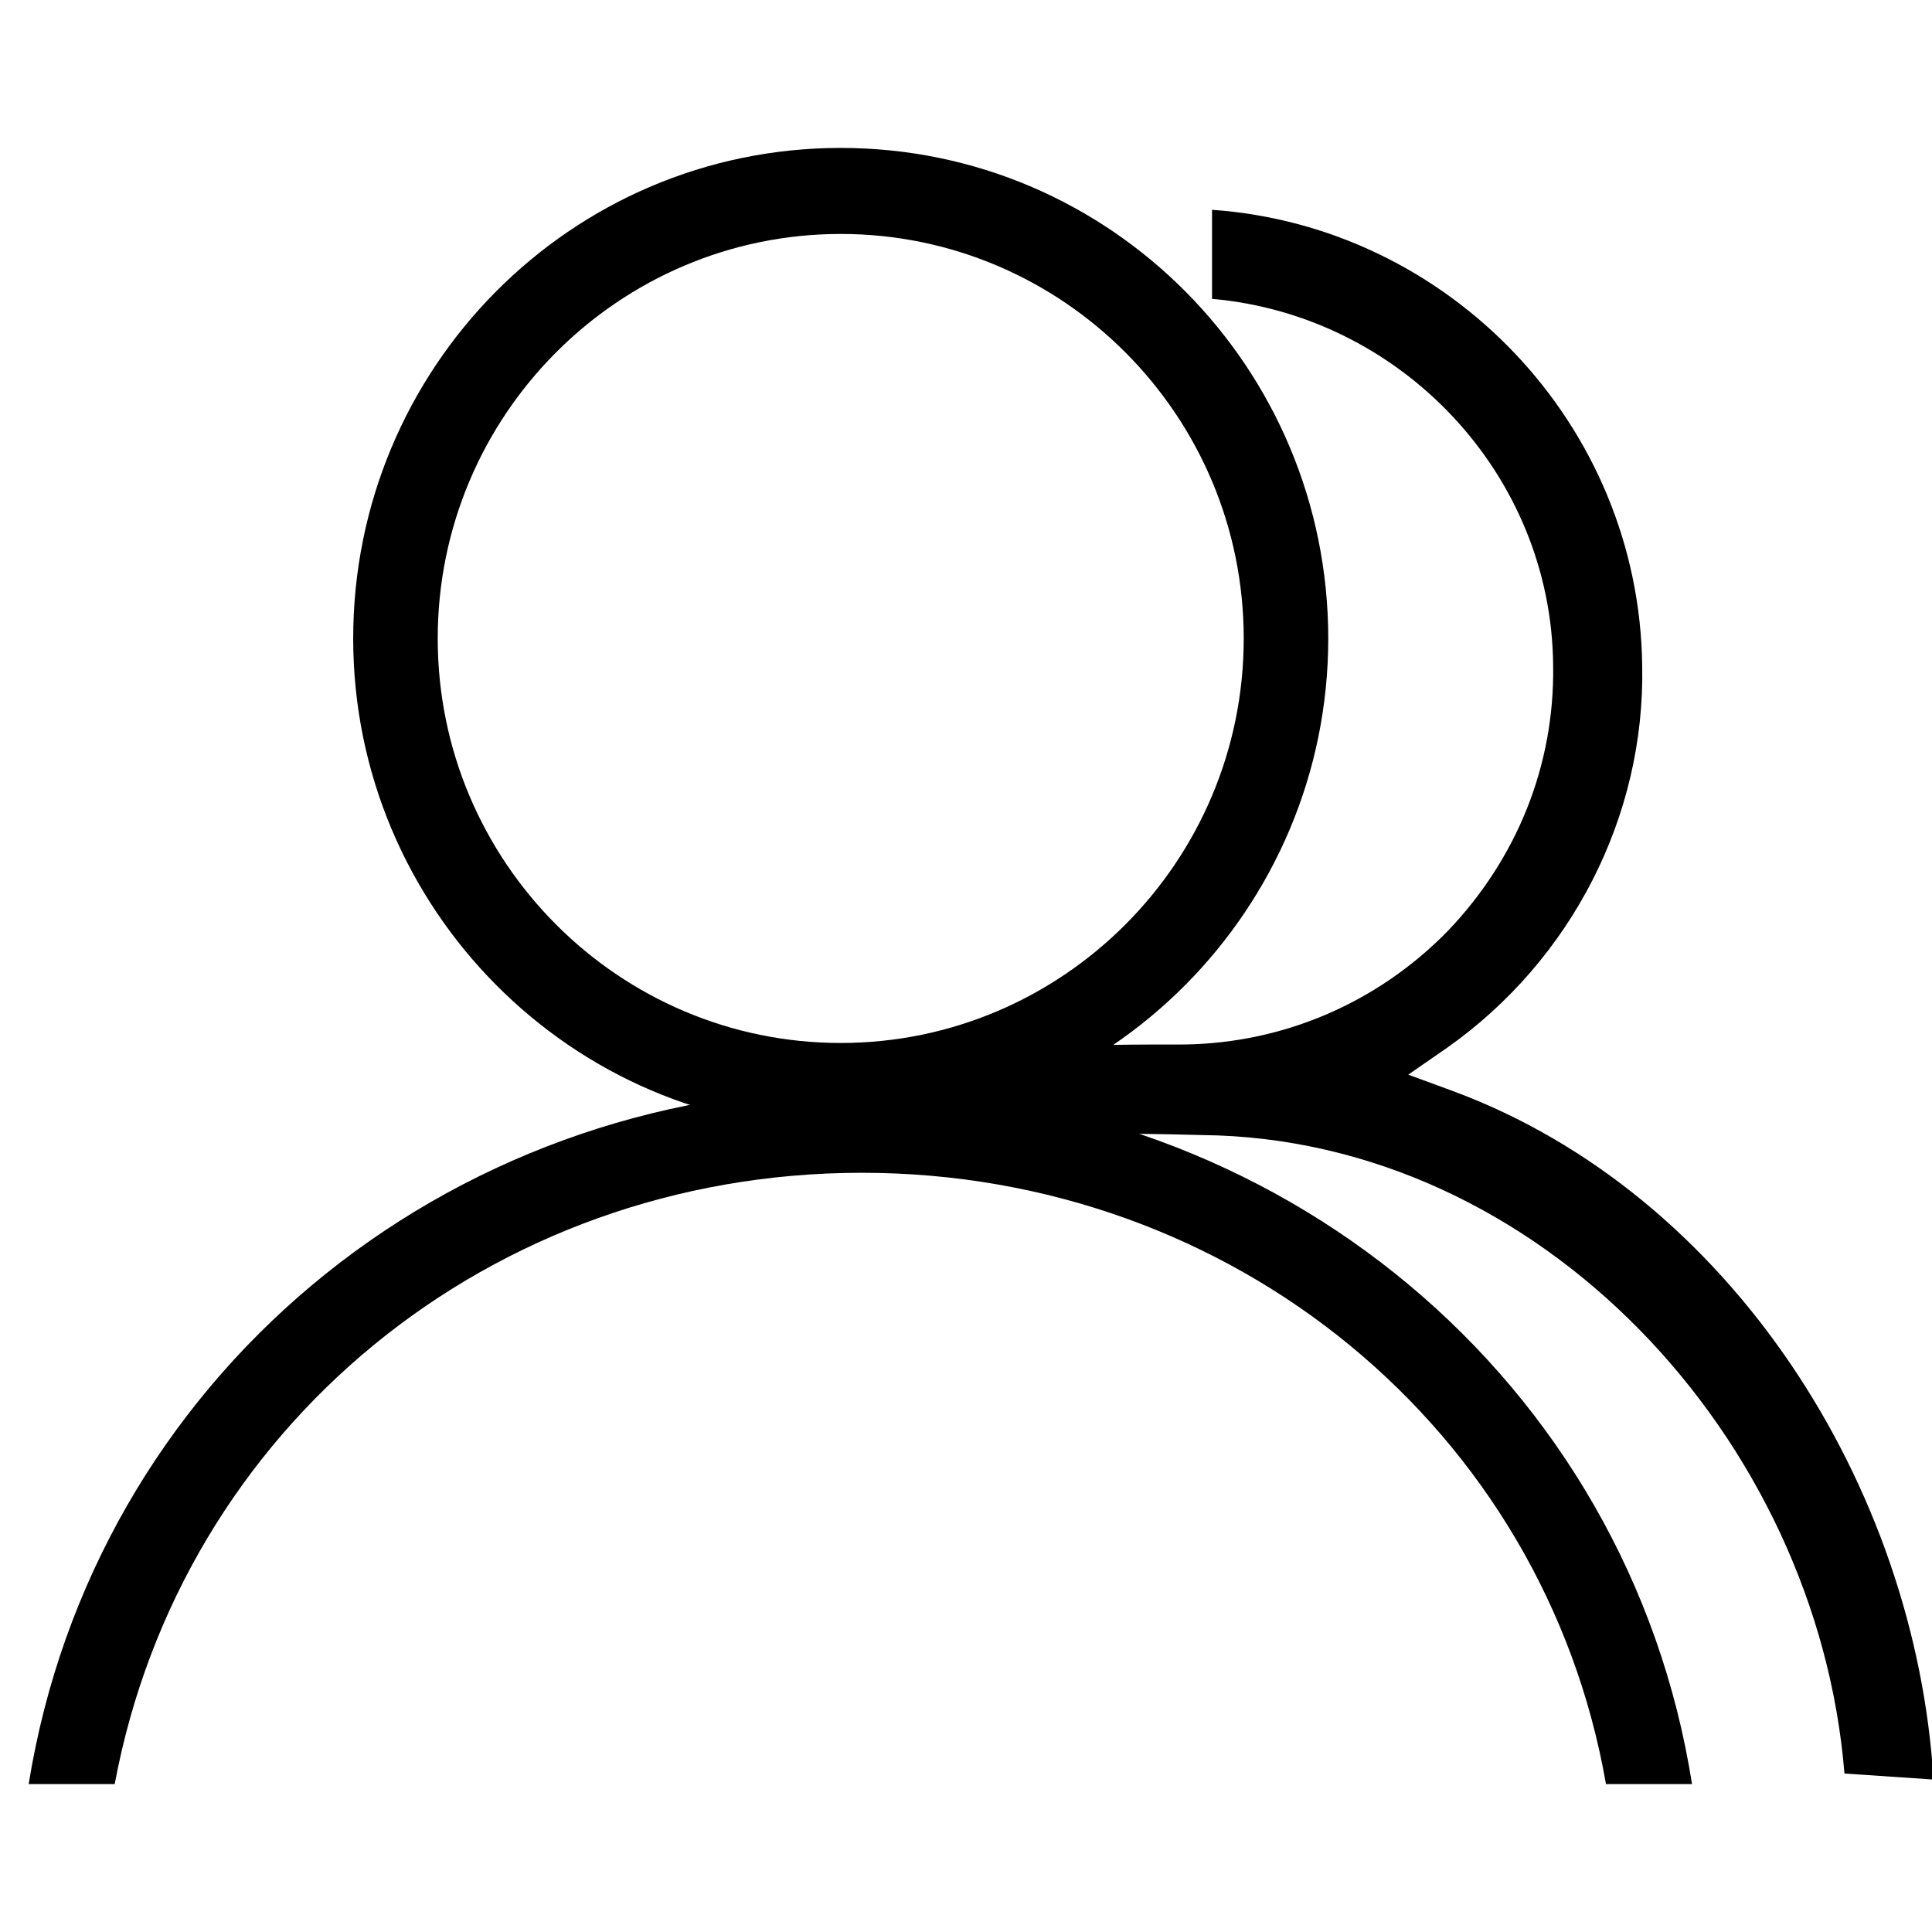
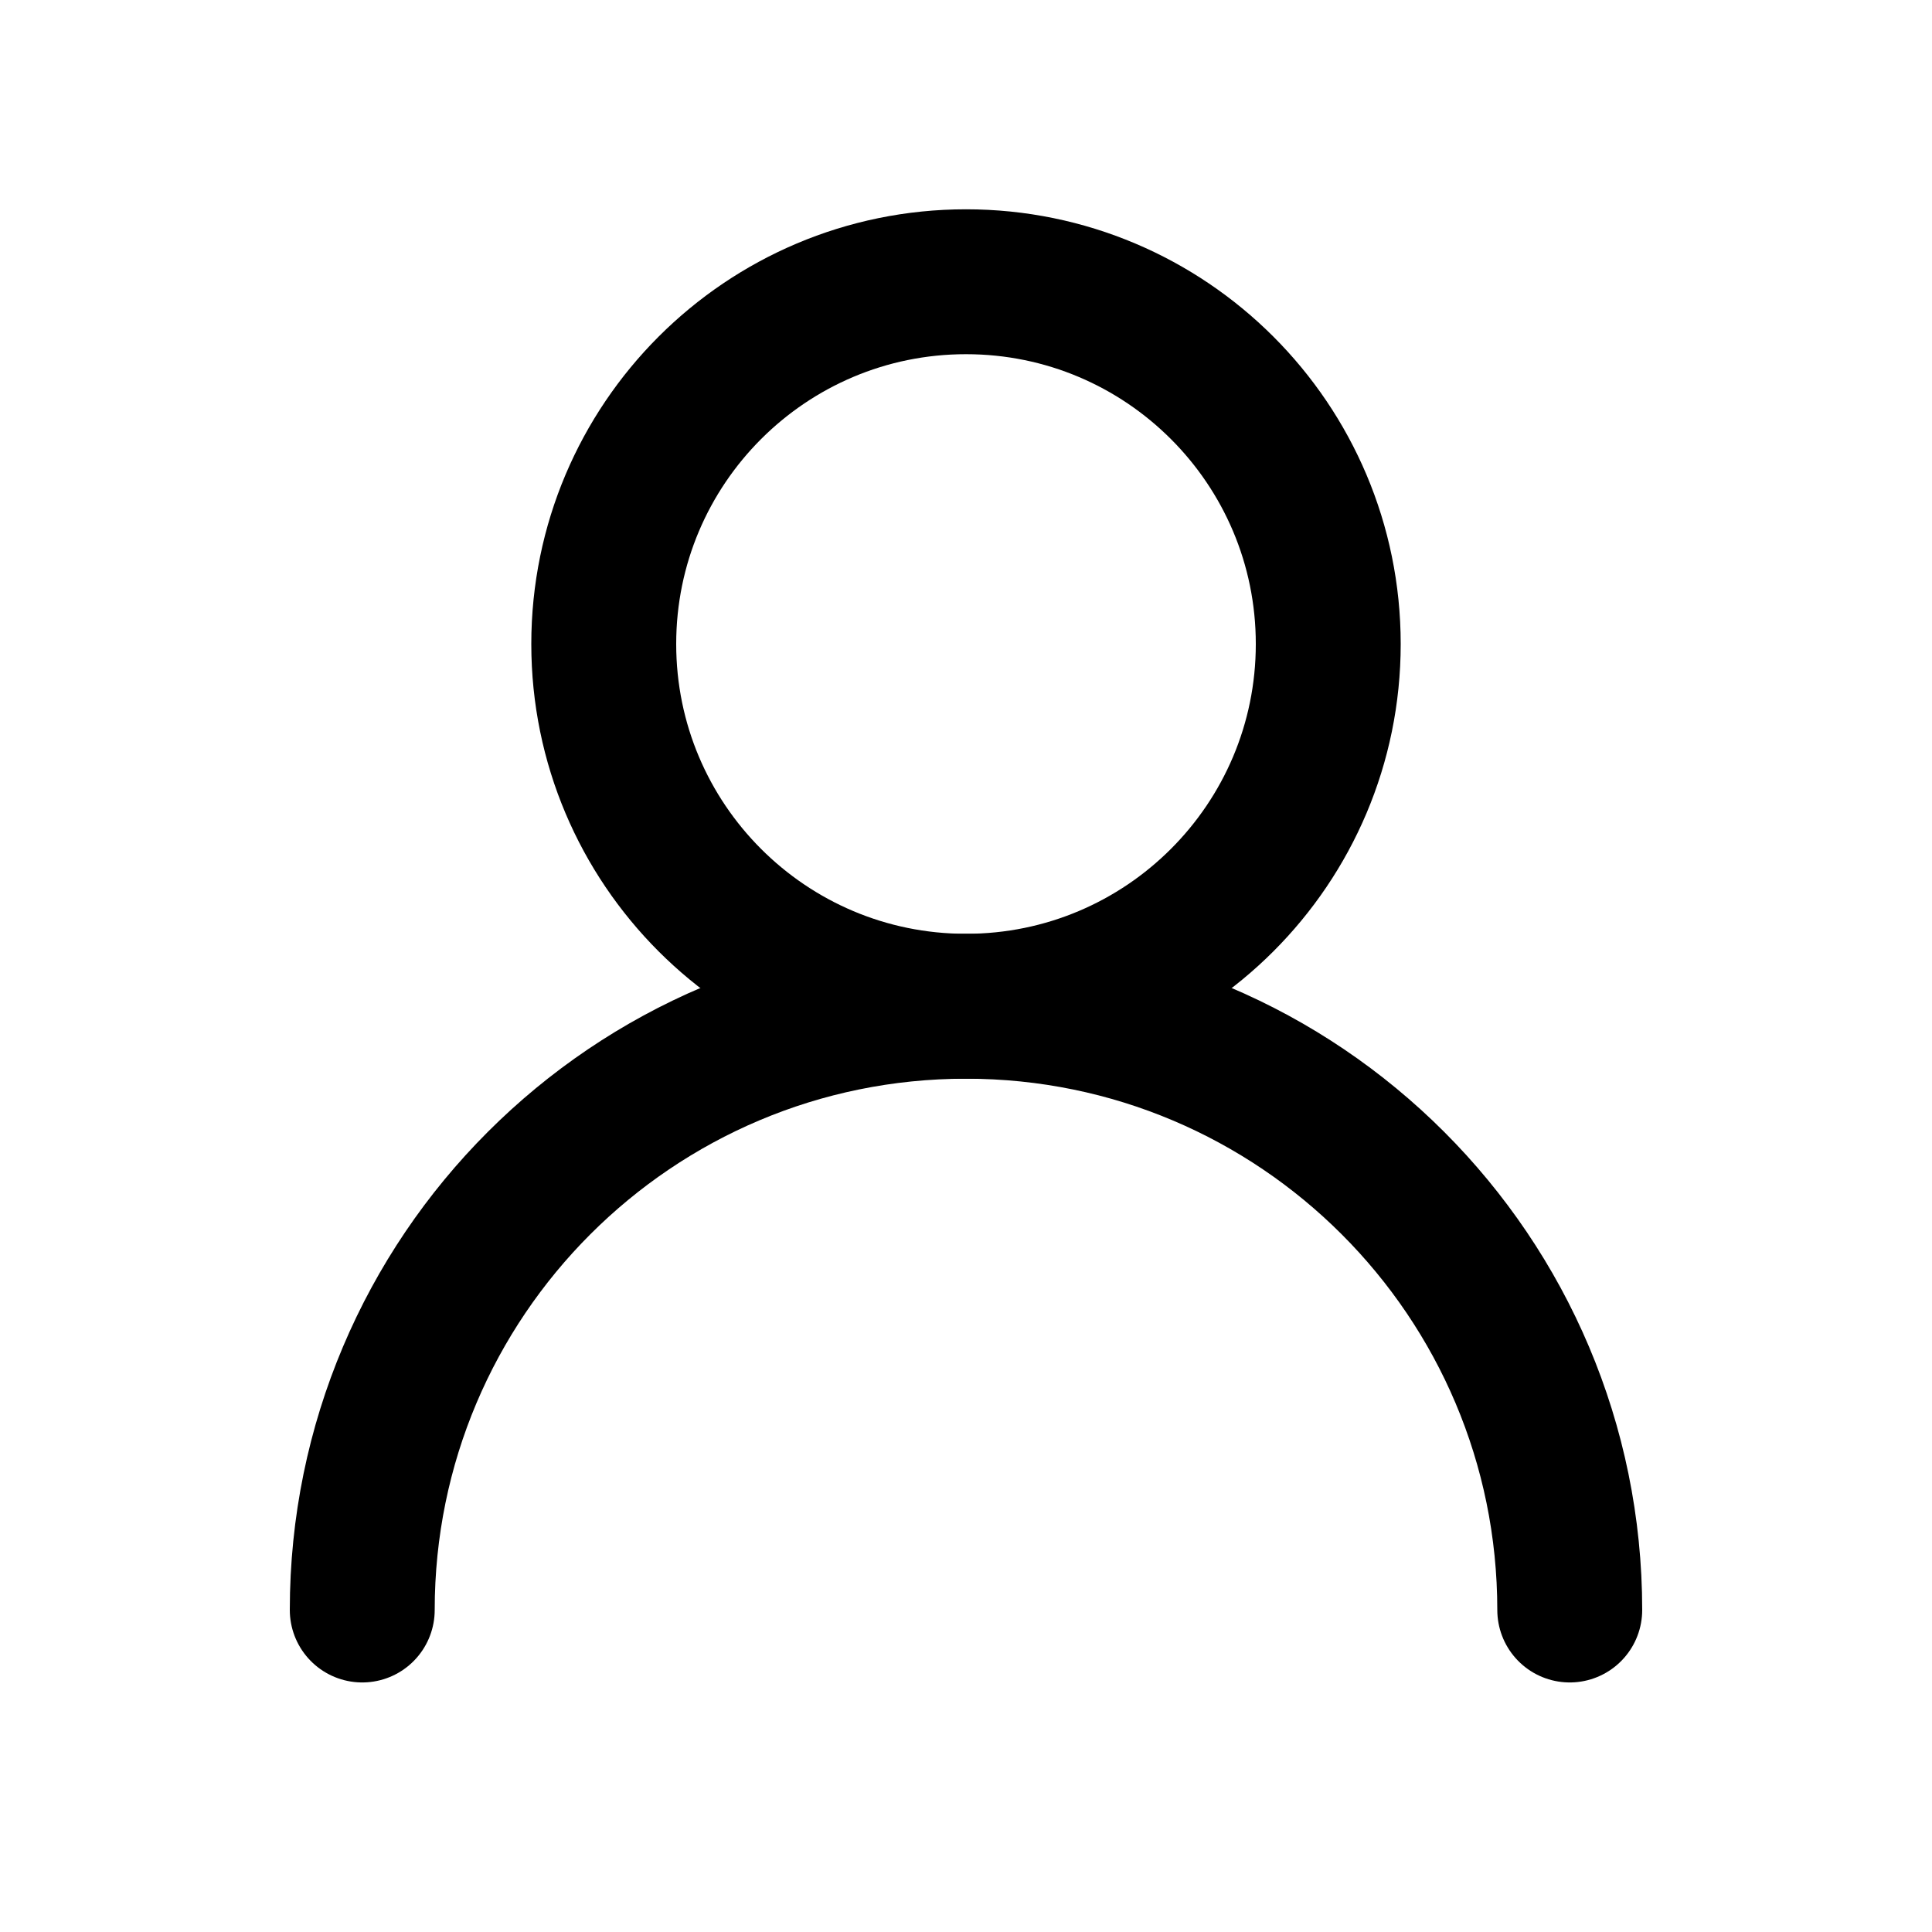
- <svg xmlns="http://www.w3.org/2000/svg" width="800px" height="800px" viewBox="0 0 1024 1024" fill="#000000" class="icon" version="1.1">
-   <path d="M962.4 1012.8s0 0.8 0 0h25.6-25.6zM704 338.4C704 195.2 588.8 78.4 445.6 78.4S187.2 195.2 187.2 338.4s116 260 258.4 260S704 481.6 704 338.4z m-472 0c0-118.4 96-214.4 213.6-214.4s213.6 96 213.6 214.4-96 214.4-213.6 214.4S232 456.8 232 338.4z" fill="" />
-   <path d="M456.8 621.6c196.8 0 361.6 136 394.4 324h45.6C863.2 732 677.6 576.8 456 576.8c-221.6 0-406.4 155.2-440.8 368.8h45.6C96 756.8 260 621.6 456.8 621.6z" fill="" />
-   <path d="M770.4 578.4l-24-8.8 20.8-14.4c65.6-46.4 104.8-122.4 103.2-202.4-1.6-128-102.4-232.8-228-241.6v47.2c100 8.8 180 92.8 180.8 194.4 0.8 52.8-19.2 102.4-56 140.8-36.8 37.6-86.4 59.2-139.2 60-24.8 0-50.4 0-75.2 1.6-15.2 1.6-41.6 0-54.4 9.6-1.6 0.8-3.2 0-4.8 0l-9.6 12c-0.8 1.6-2.4 3.2-4 4.8 0.8 1.6-0.8 16 0 17.6 12 4 71.2 0 156.8 2.4 179.2 1.6 326.4 160.8 340.8 338.4l47.2 3.2c-9.6-156-108-310.4-254.4-364.8z" fill="" />
+ <svg xmlns="http://www.w3.org/2000/svg" viewBox="0 0 24 24" fill="none">
+   <path d="M12 12.5a4.5 4.5 0 1 0-4.5-4.5A4.5 4.5 0 0 0 12 12.5Z" stroke="currentColor" stroke-width="1.8" stroke-linecap="round" stroke-linejoin="round" />
+   <path d="M4.5 20a7.5 7.5 0 0 1 15 0" stroke="currentColor" stroke-width="1.8" stroke-linecap="round" stroke-linejoin="round" />
</svg>
